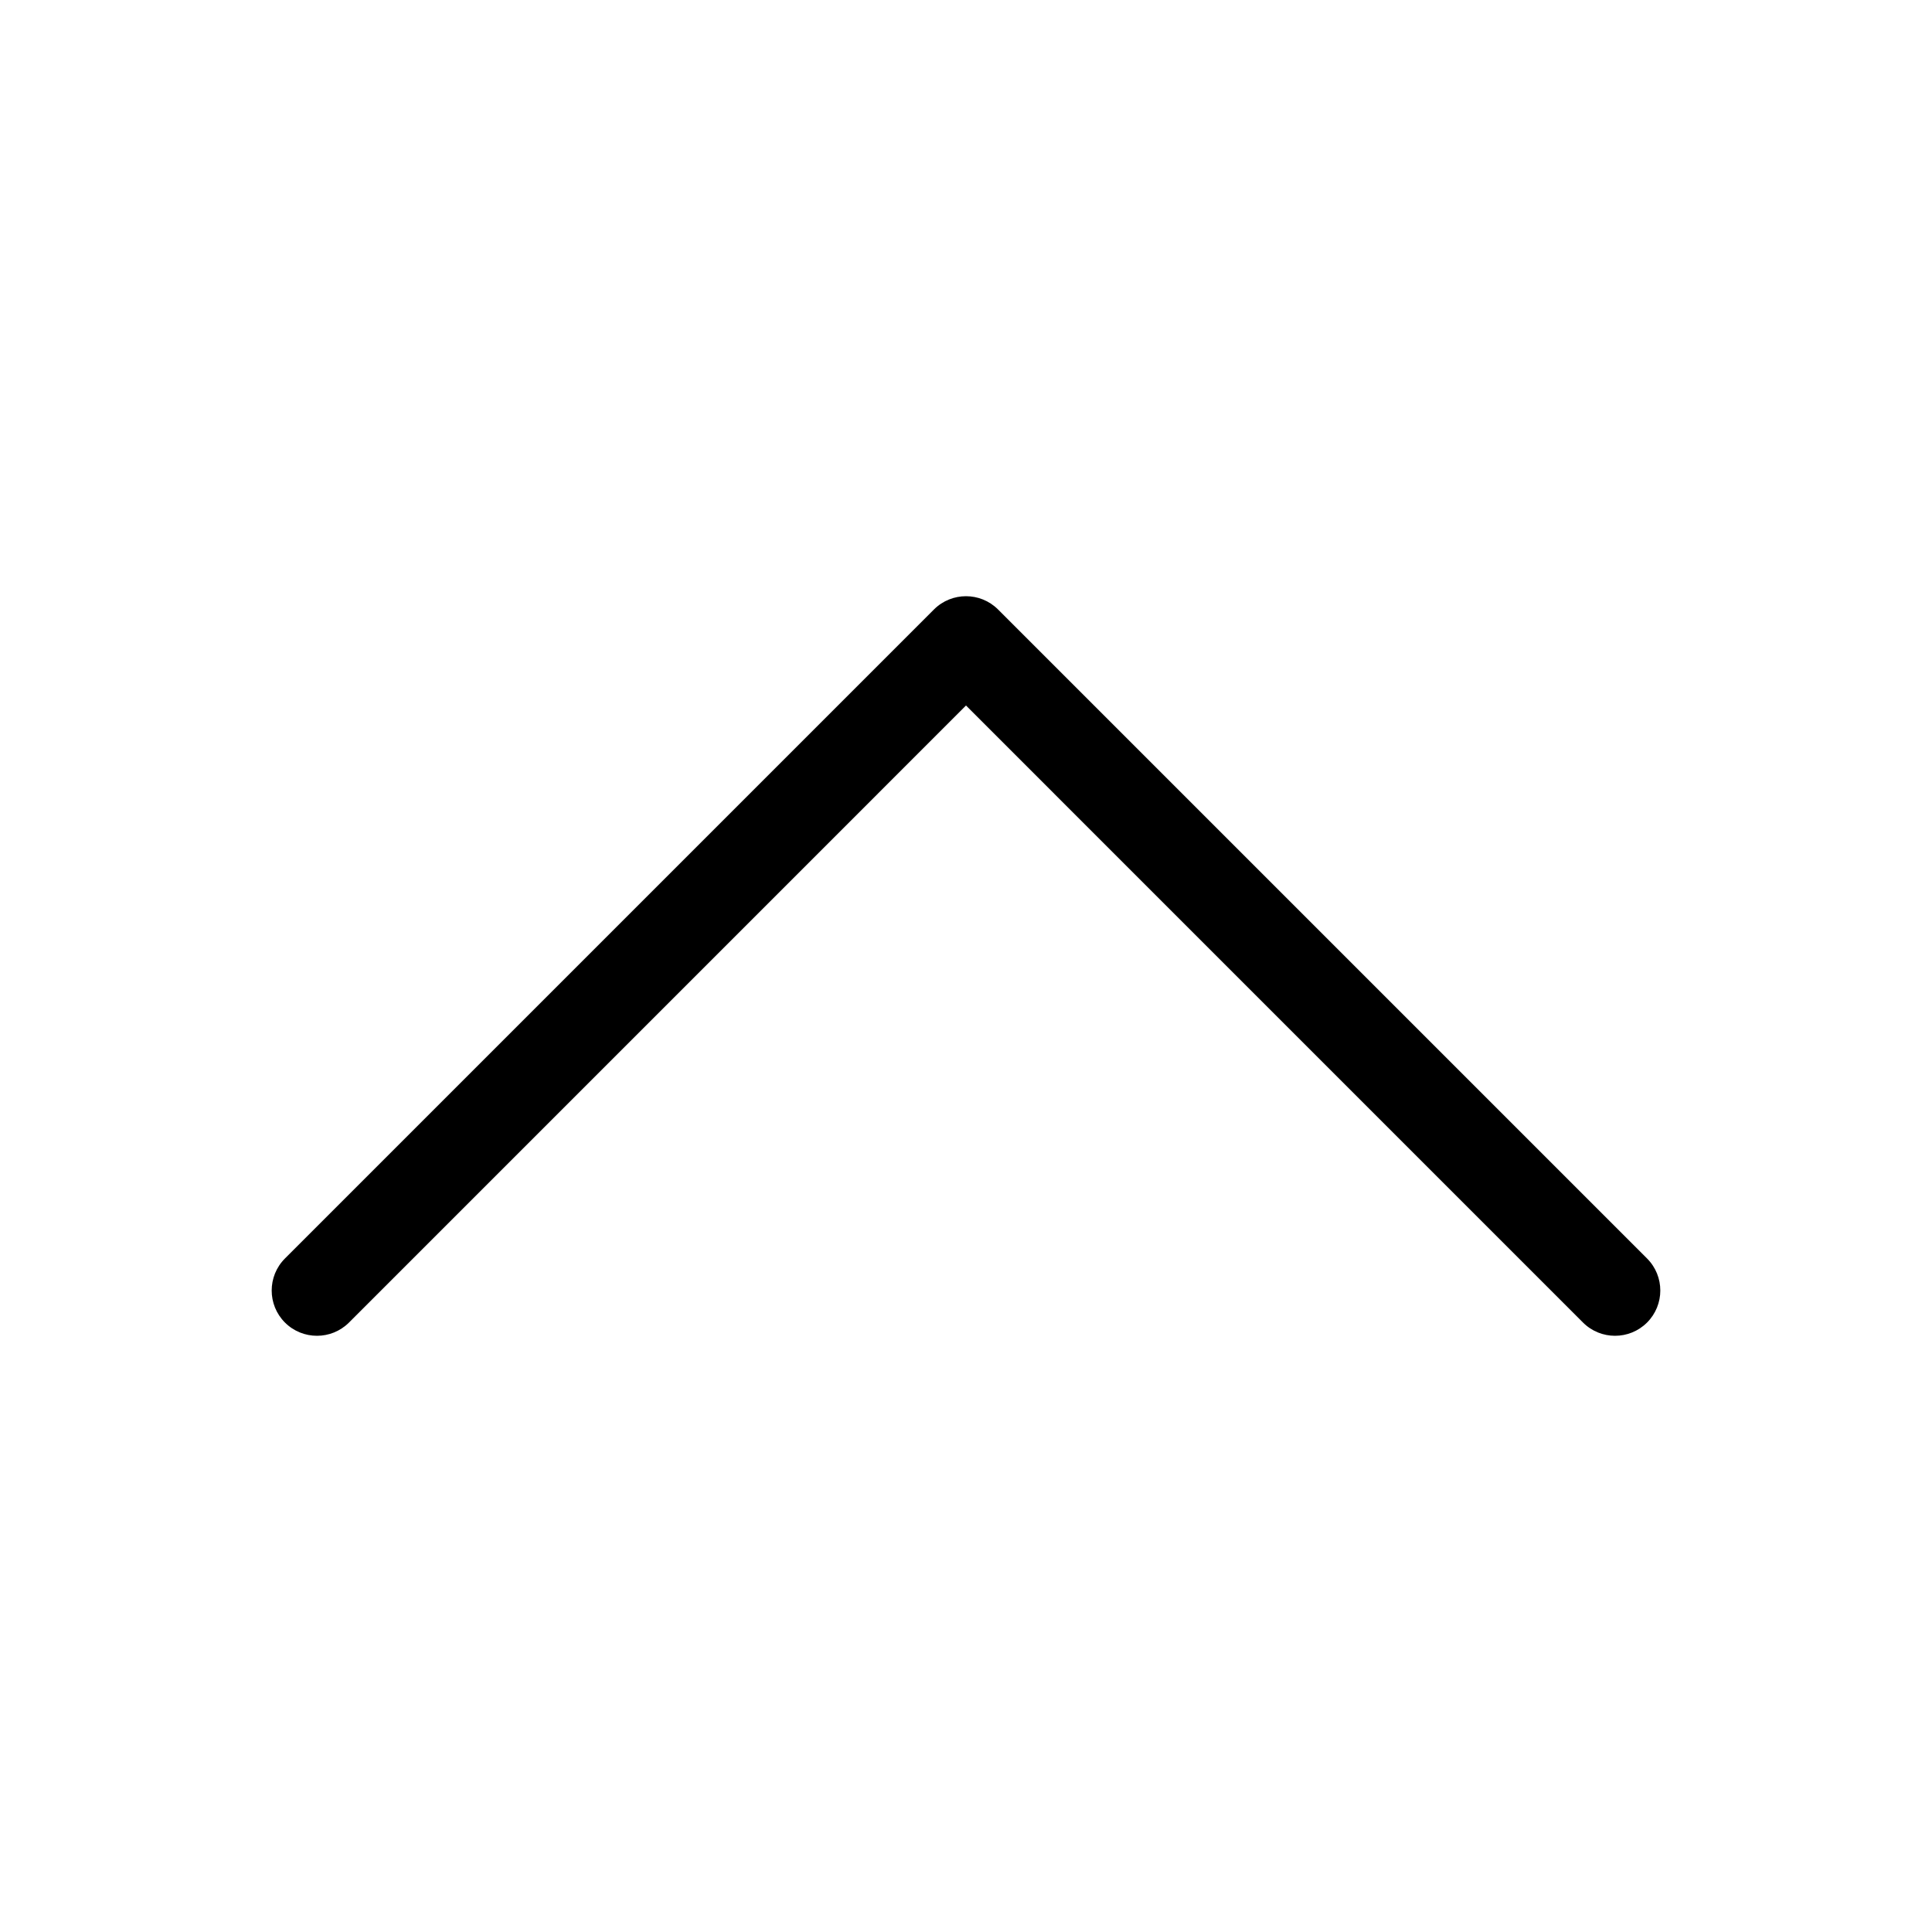
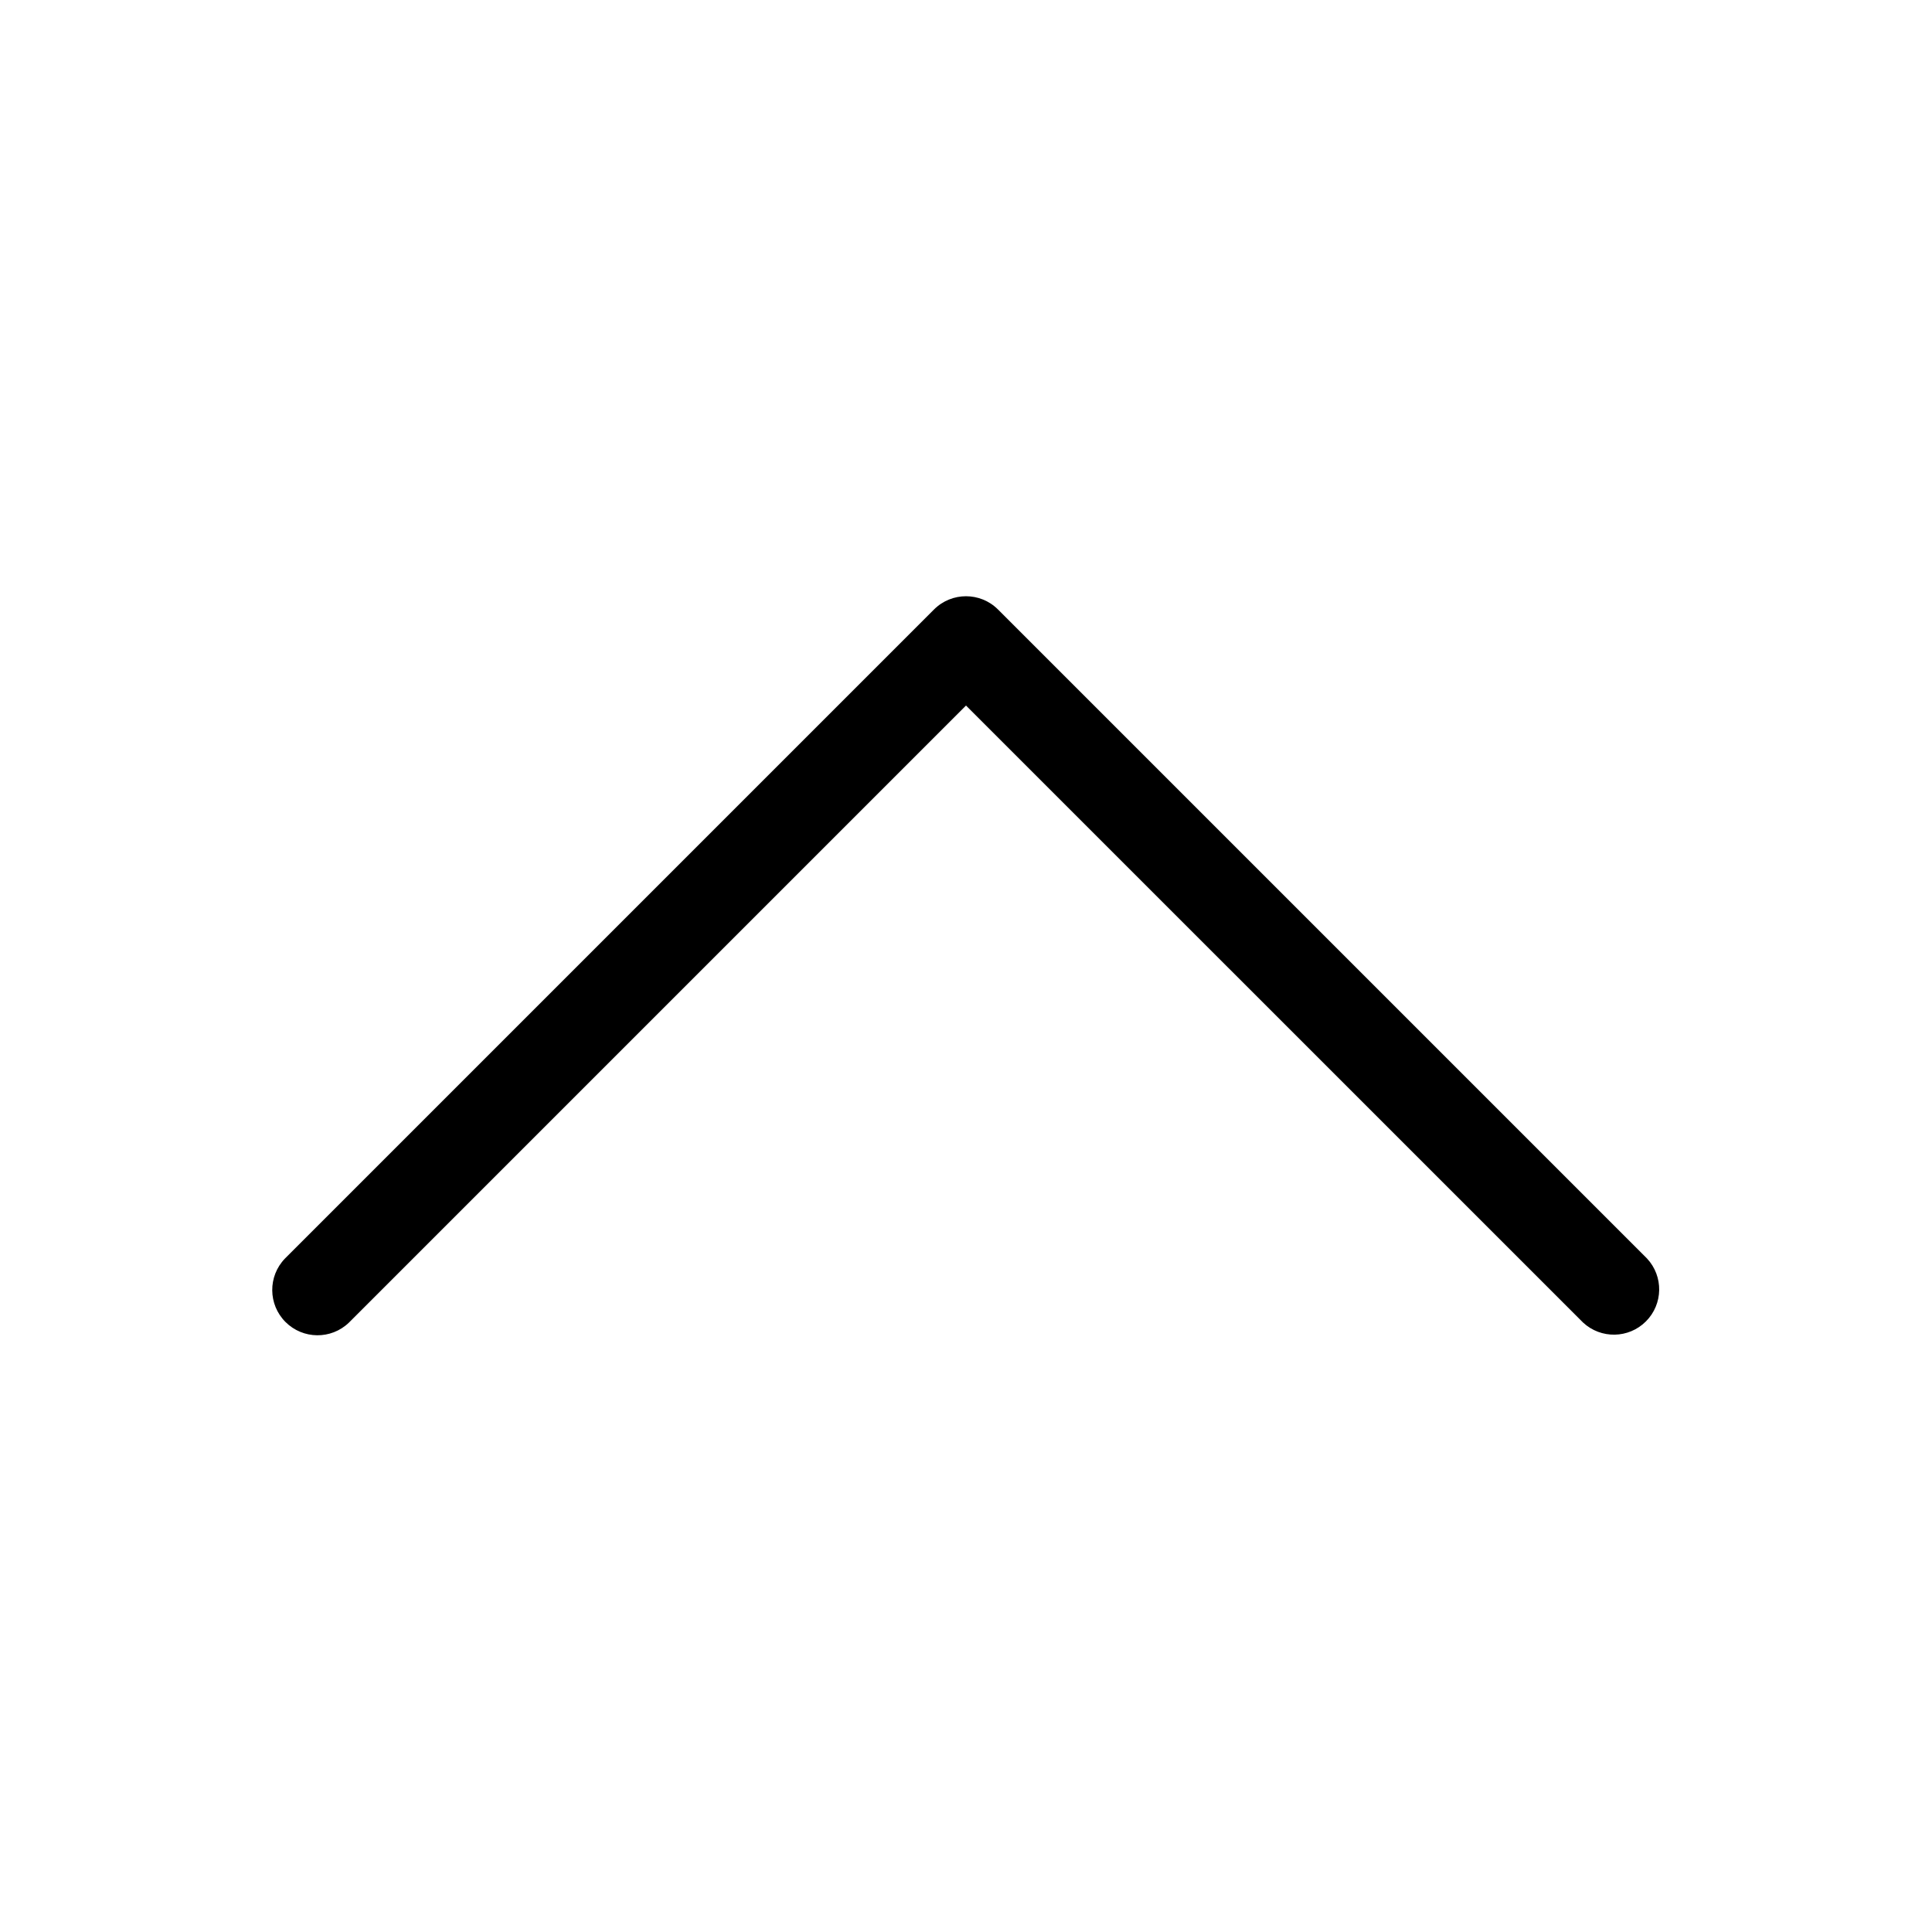
- <svg xmlns="http://www.w3.org/2000/svg" width="64" height="64" viewBox="0 0 64 64" fill="none">
+ <svg xmlns="http://www.w3.org/2000/svg" viewBox="0 0 64 64">
  <g id="Square"> </g>
-   <g id="Icon">
-     <path id="Union" fill-rule="evenodd" clip-rule="evenodd" d="M30.939 20.189C31.525 19.604 32.475 19.604 33.061 20.189L54.561 41.689C55.146 42.275 55.146 43.225 54.561 43.811C53.975 44.396 53.025 44.396 52.439 43.811L32 23.371L11.561 43.811C10.975 44.396 10.025 44.396 9.439 43.811C8.854 43.225 8.854 42.275 9.439 41.689L30.939 20.189Z" fill="black" />
-   </g>
+   <path d="M30.94 20.19a1.5 1.5 0 012.12 0l21.5 21.5a1.5 1.5 0 01-2.12 2.12L32 23.372l-20.44 20.44a1.5 1.5 0 01-2.12-2.122l21.5-21.5z" />
</svg>
